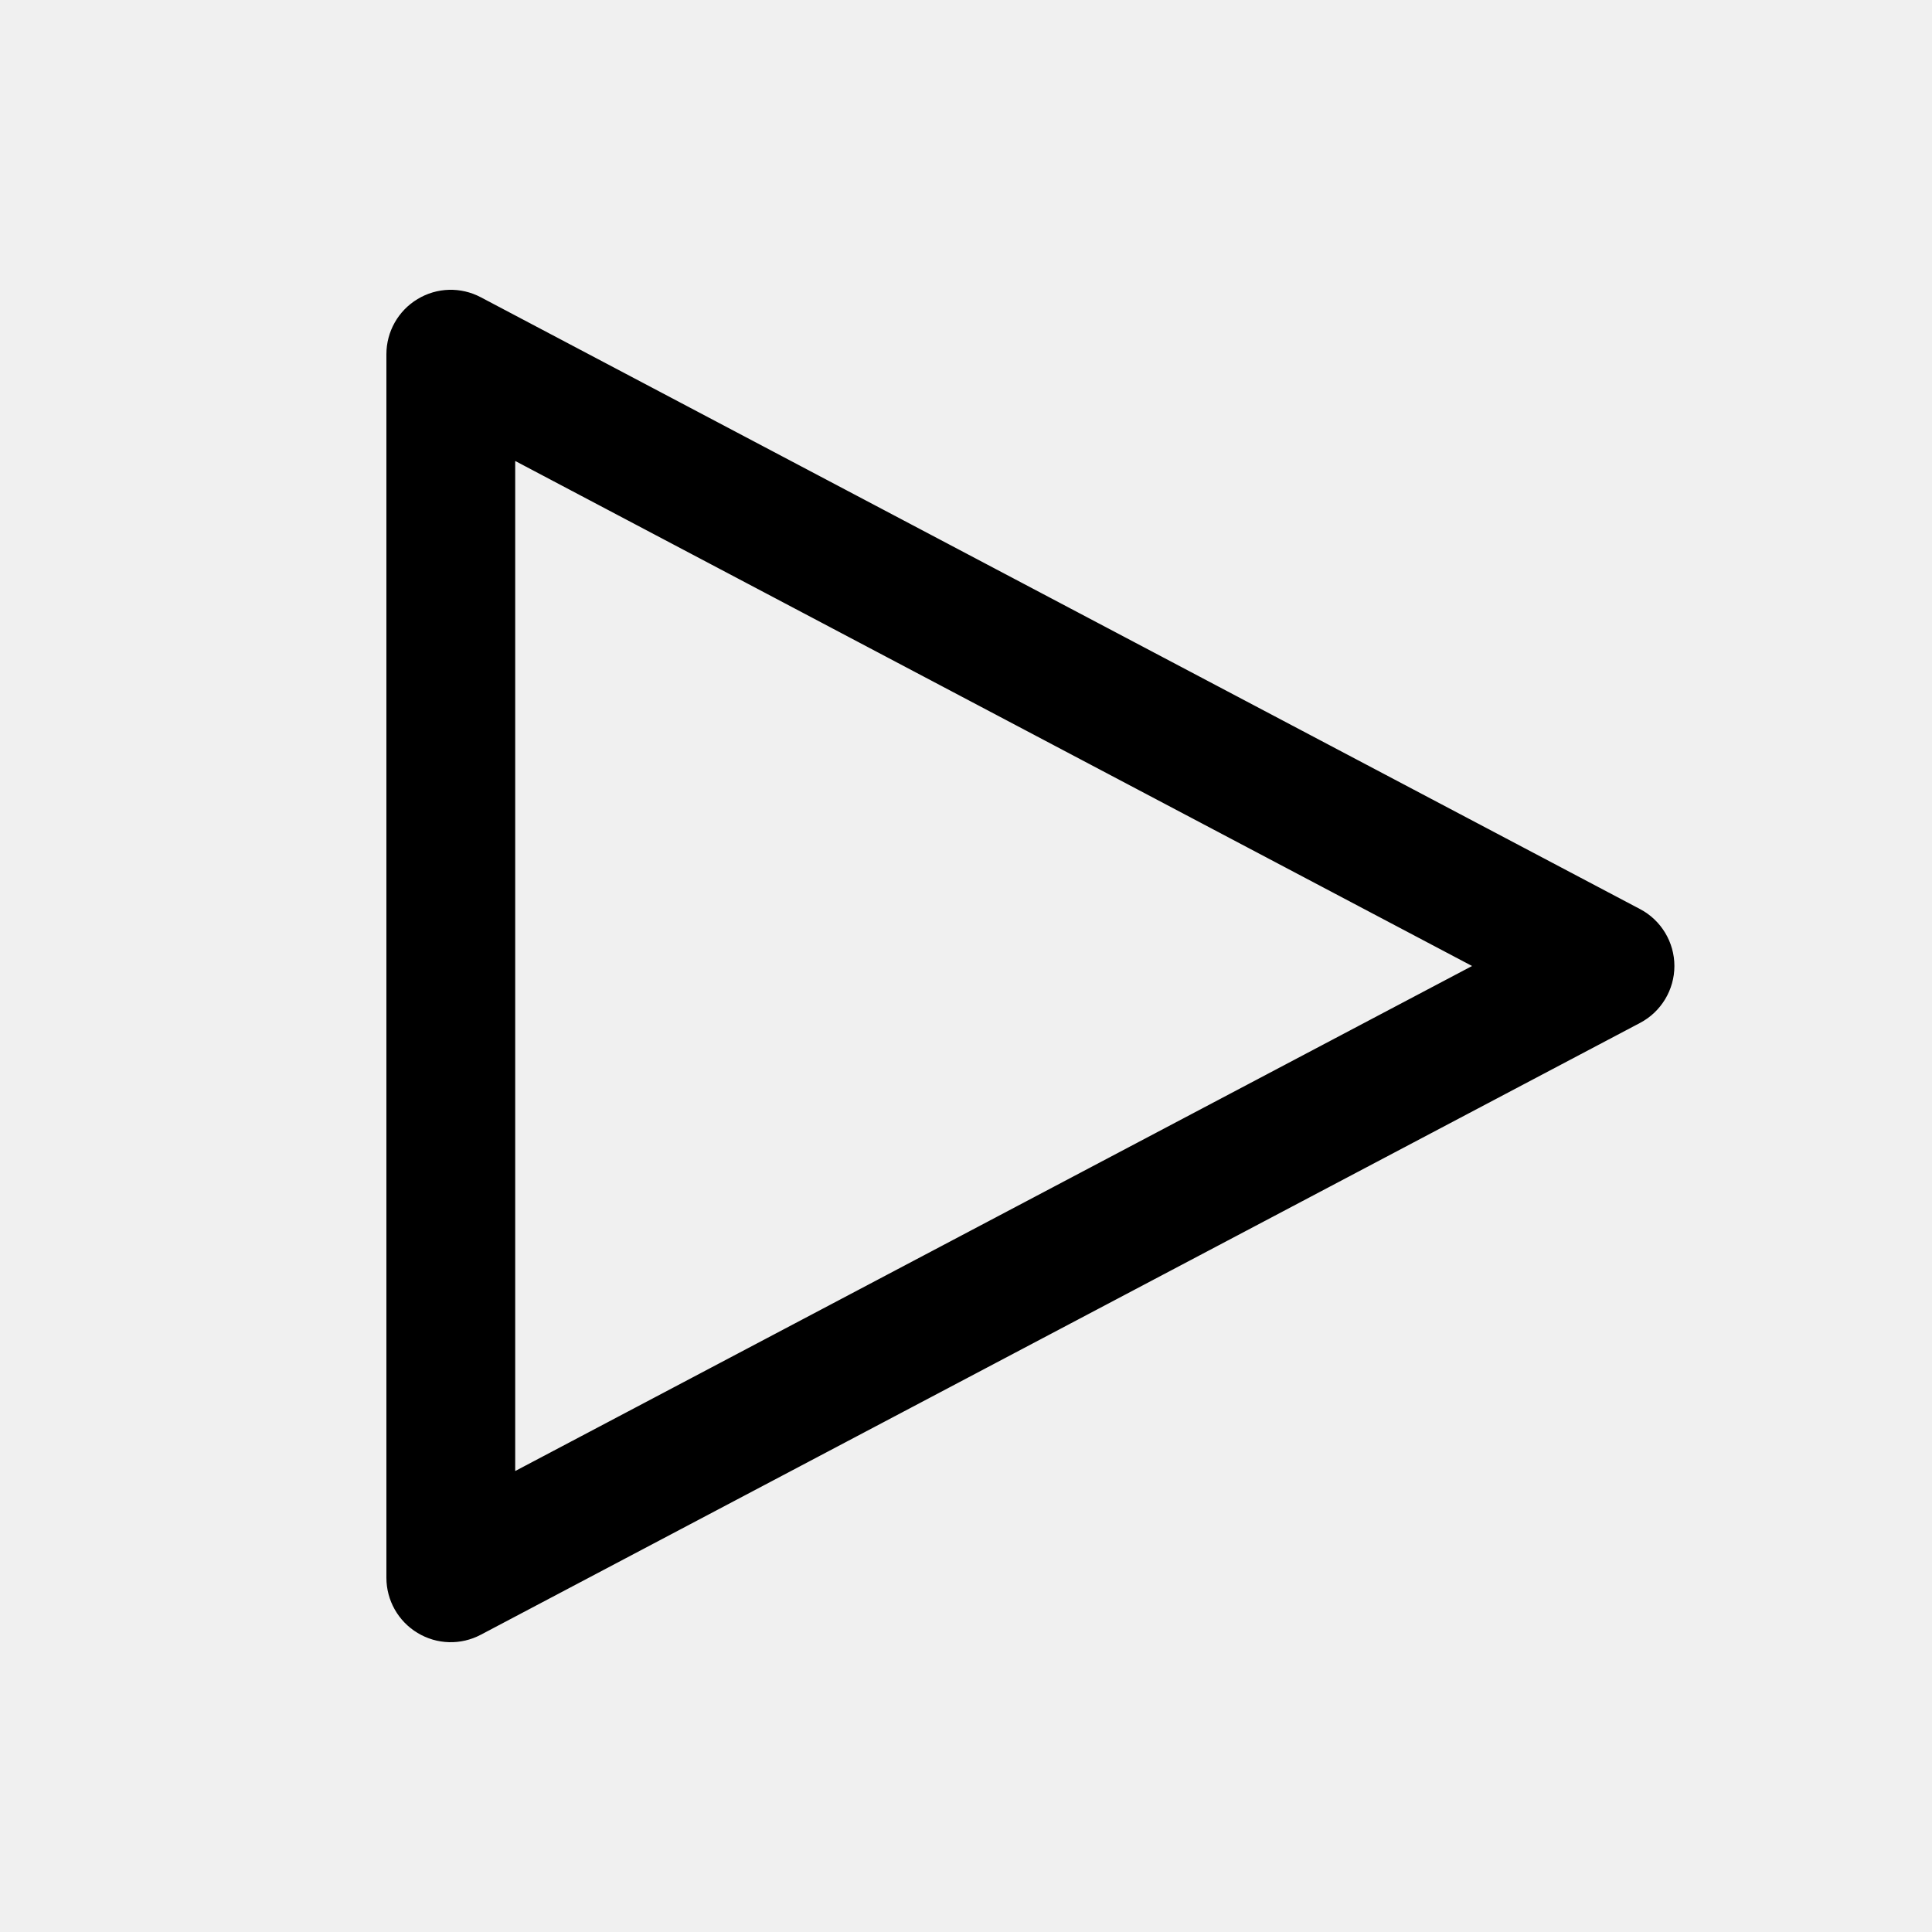
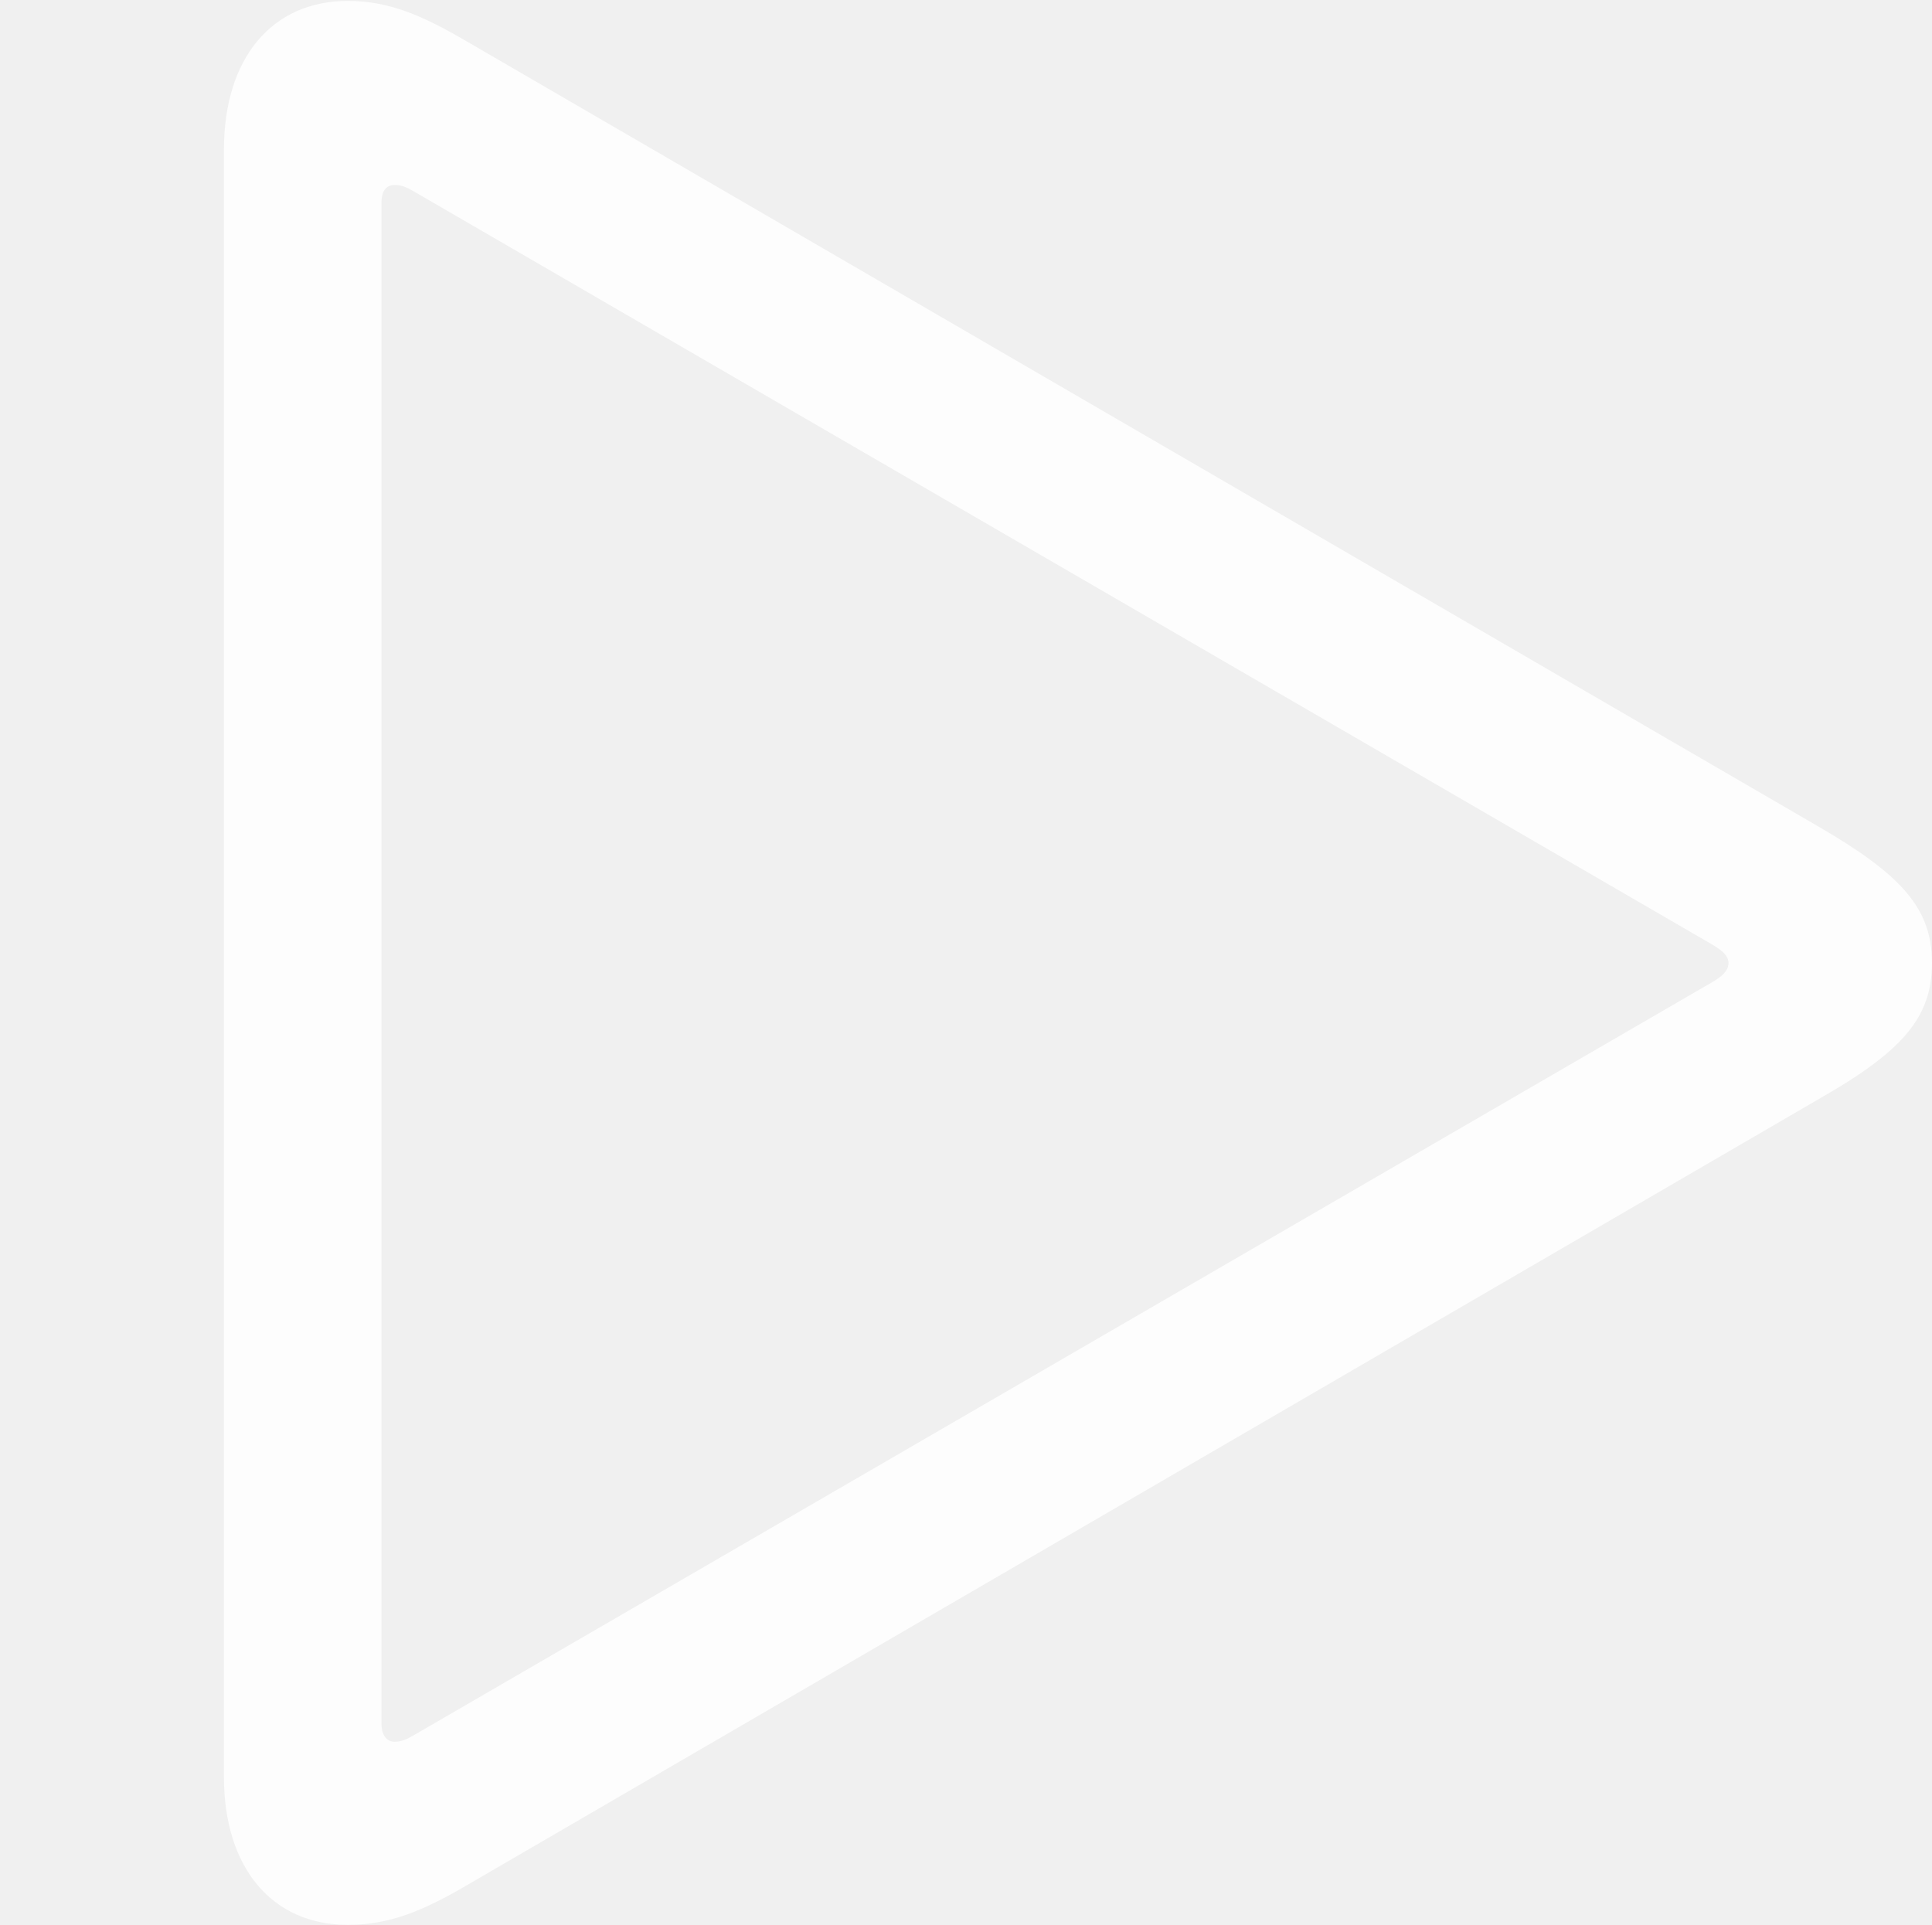
- <svg xmlns="http://www.w3.org/2000/svg" width="15" height="15" viewBox="0 0 15 15" fill="none">
-   <path fill-rule="evenodd" clip-rule="evenodd" d="M3.242 2.322C3.392 2.231 3.578 2.226 3.733 2.308L12.733 7.058C12.897 7.144 13 7.315 13 7.5C13 7.685 12.897 7.856 12.733 7.942L3.733 12.692C3.578 12.774 3.392 12.769 3.242 12.678C3.092 12.588 3 12.425 3 12.25V2.75C3 2.575 3.092 2.412 3.242 2.322ZM4 3.579V11.421L11.429 7.5L4 3.579Z" fill="black" />
+ <svg xmlns="http://www.w3.org/2000/svg" version="1.1" width="21.318" height="21.24">
+   <g>
+     <rect height="21.24" opacity="0" width="21.318" x="0" y="0" />
+     <path d="M3.838 21.24C4.297 21.24 4.668 21.084 5.137 20.811L20.049 12.139C20.977 11.611 21.318 11.24 21.318 10.625C21.318 10.02 20.977 9.648 20.049 9.111L5.137 0.449C4.668 0.176 4.297 0.01 3.838 0.01C2.998 0.01 2.471 0.645 2.471 1.65L2.471 19.609C2.471 20.605 2.998 21.24 3.838 21.24ZM4.355 19.219C4.268 19.219 4.209 19.15 4.209 19.014L4.209 2.236C4.209 2.1 4.268 2.041 4.355 2.041C4.434 2.041 4.492 2.07 4.561 2.109L18.906 10.43C18.984 10.479 19.072 10.537 19.072 10.625C19.072 10.723 18.984 10.781 18.906 10.83L4.561 19.15C4.492 19.189 4.434 19.219 4.355 19.219Z" fill="#ffffff" fill-opacity="0.85" />
+   </g>
</svg>
